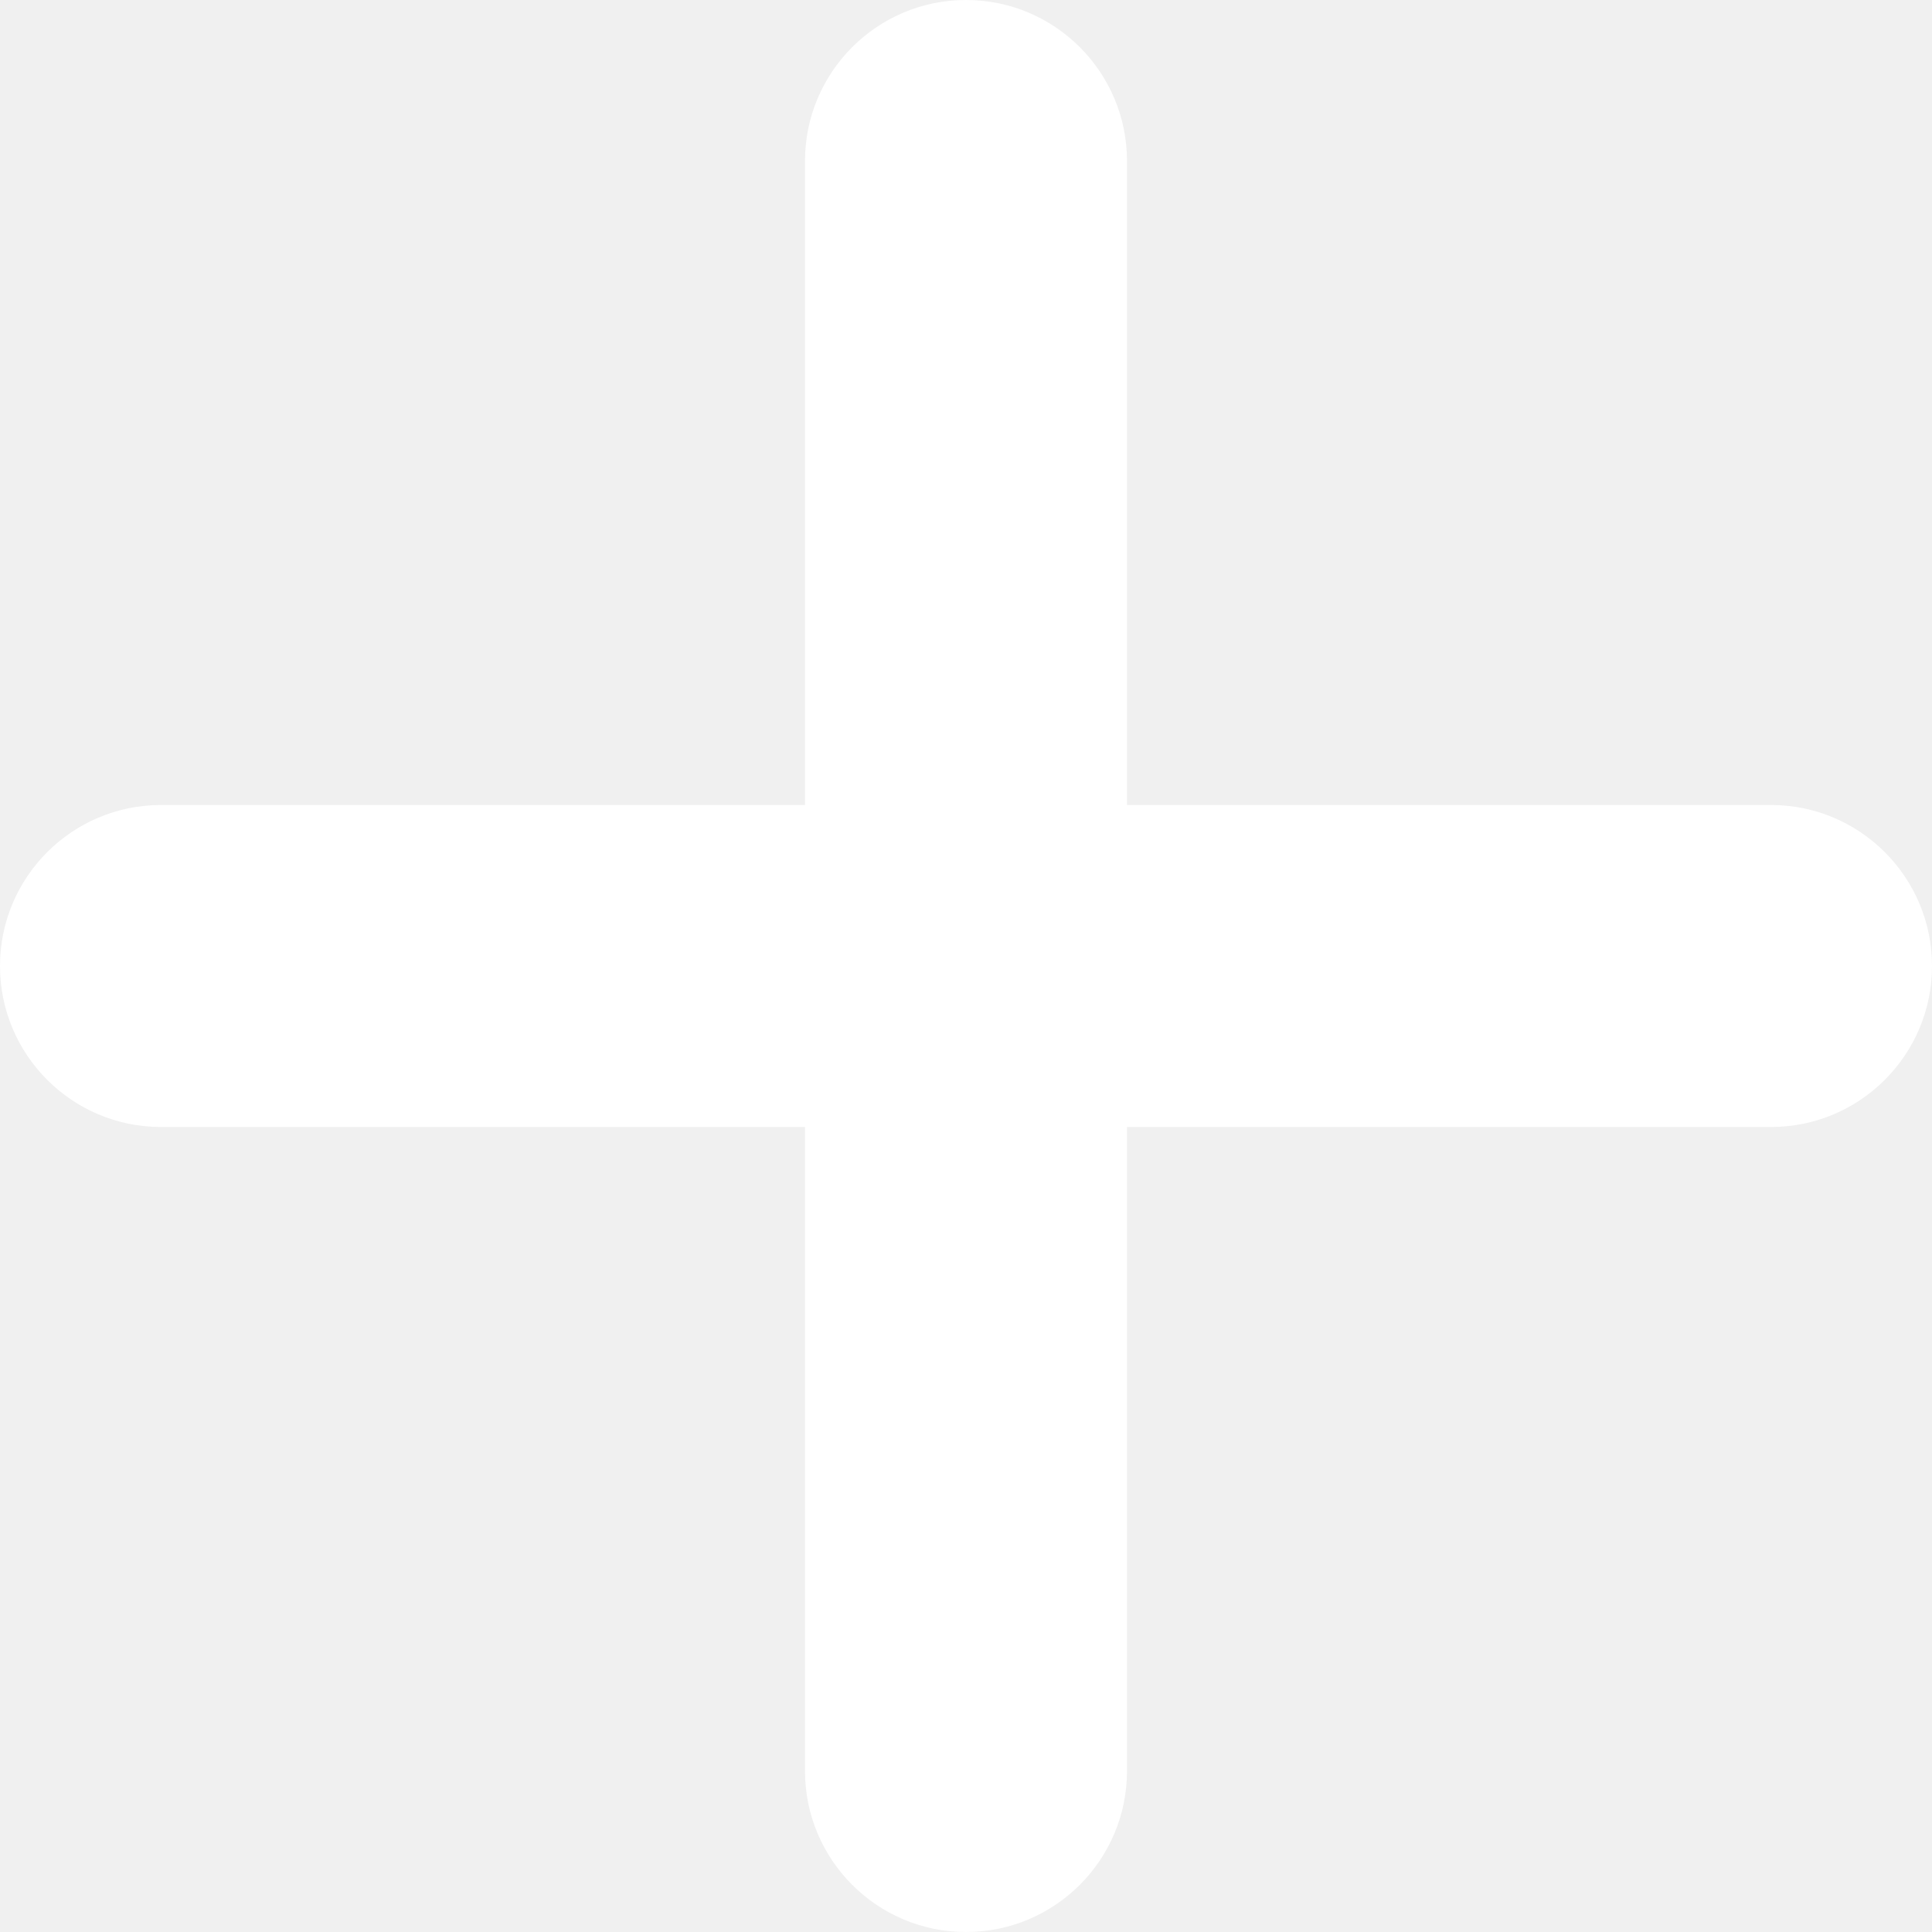
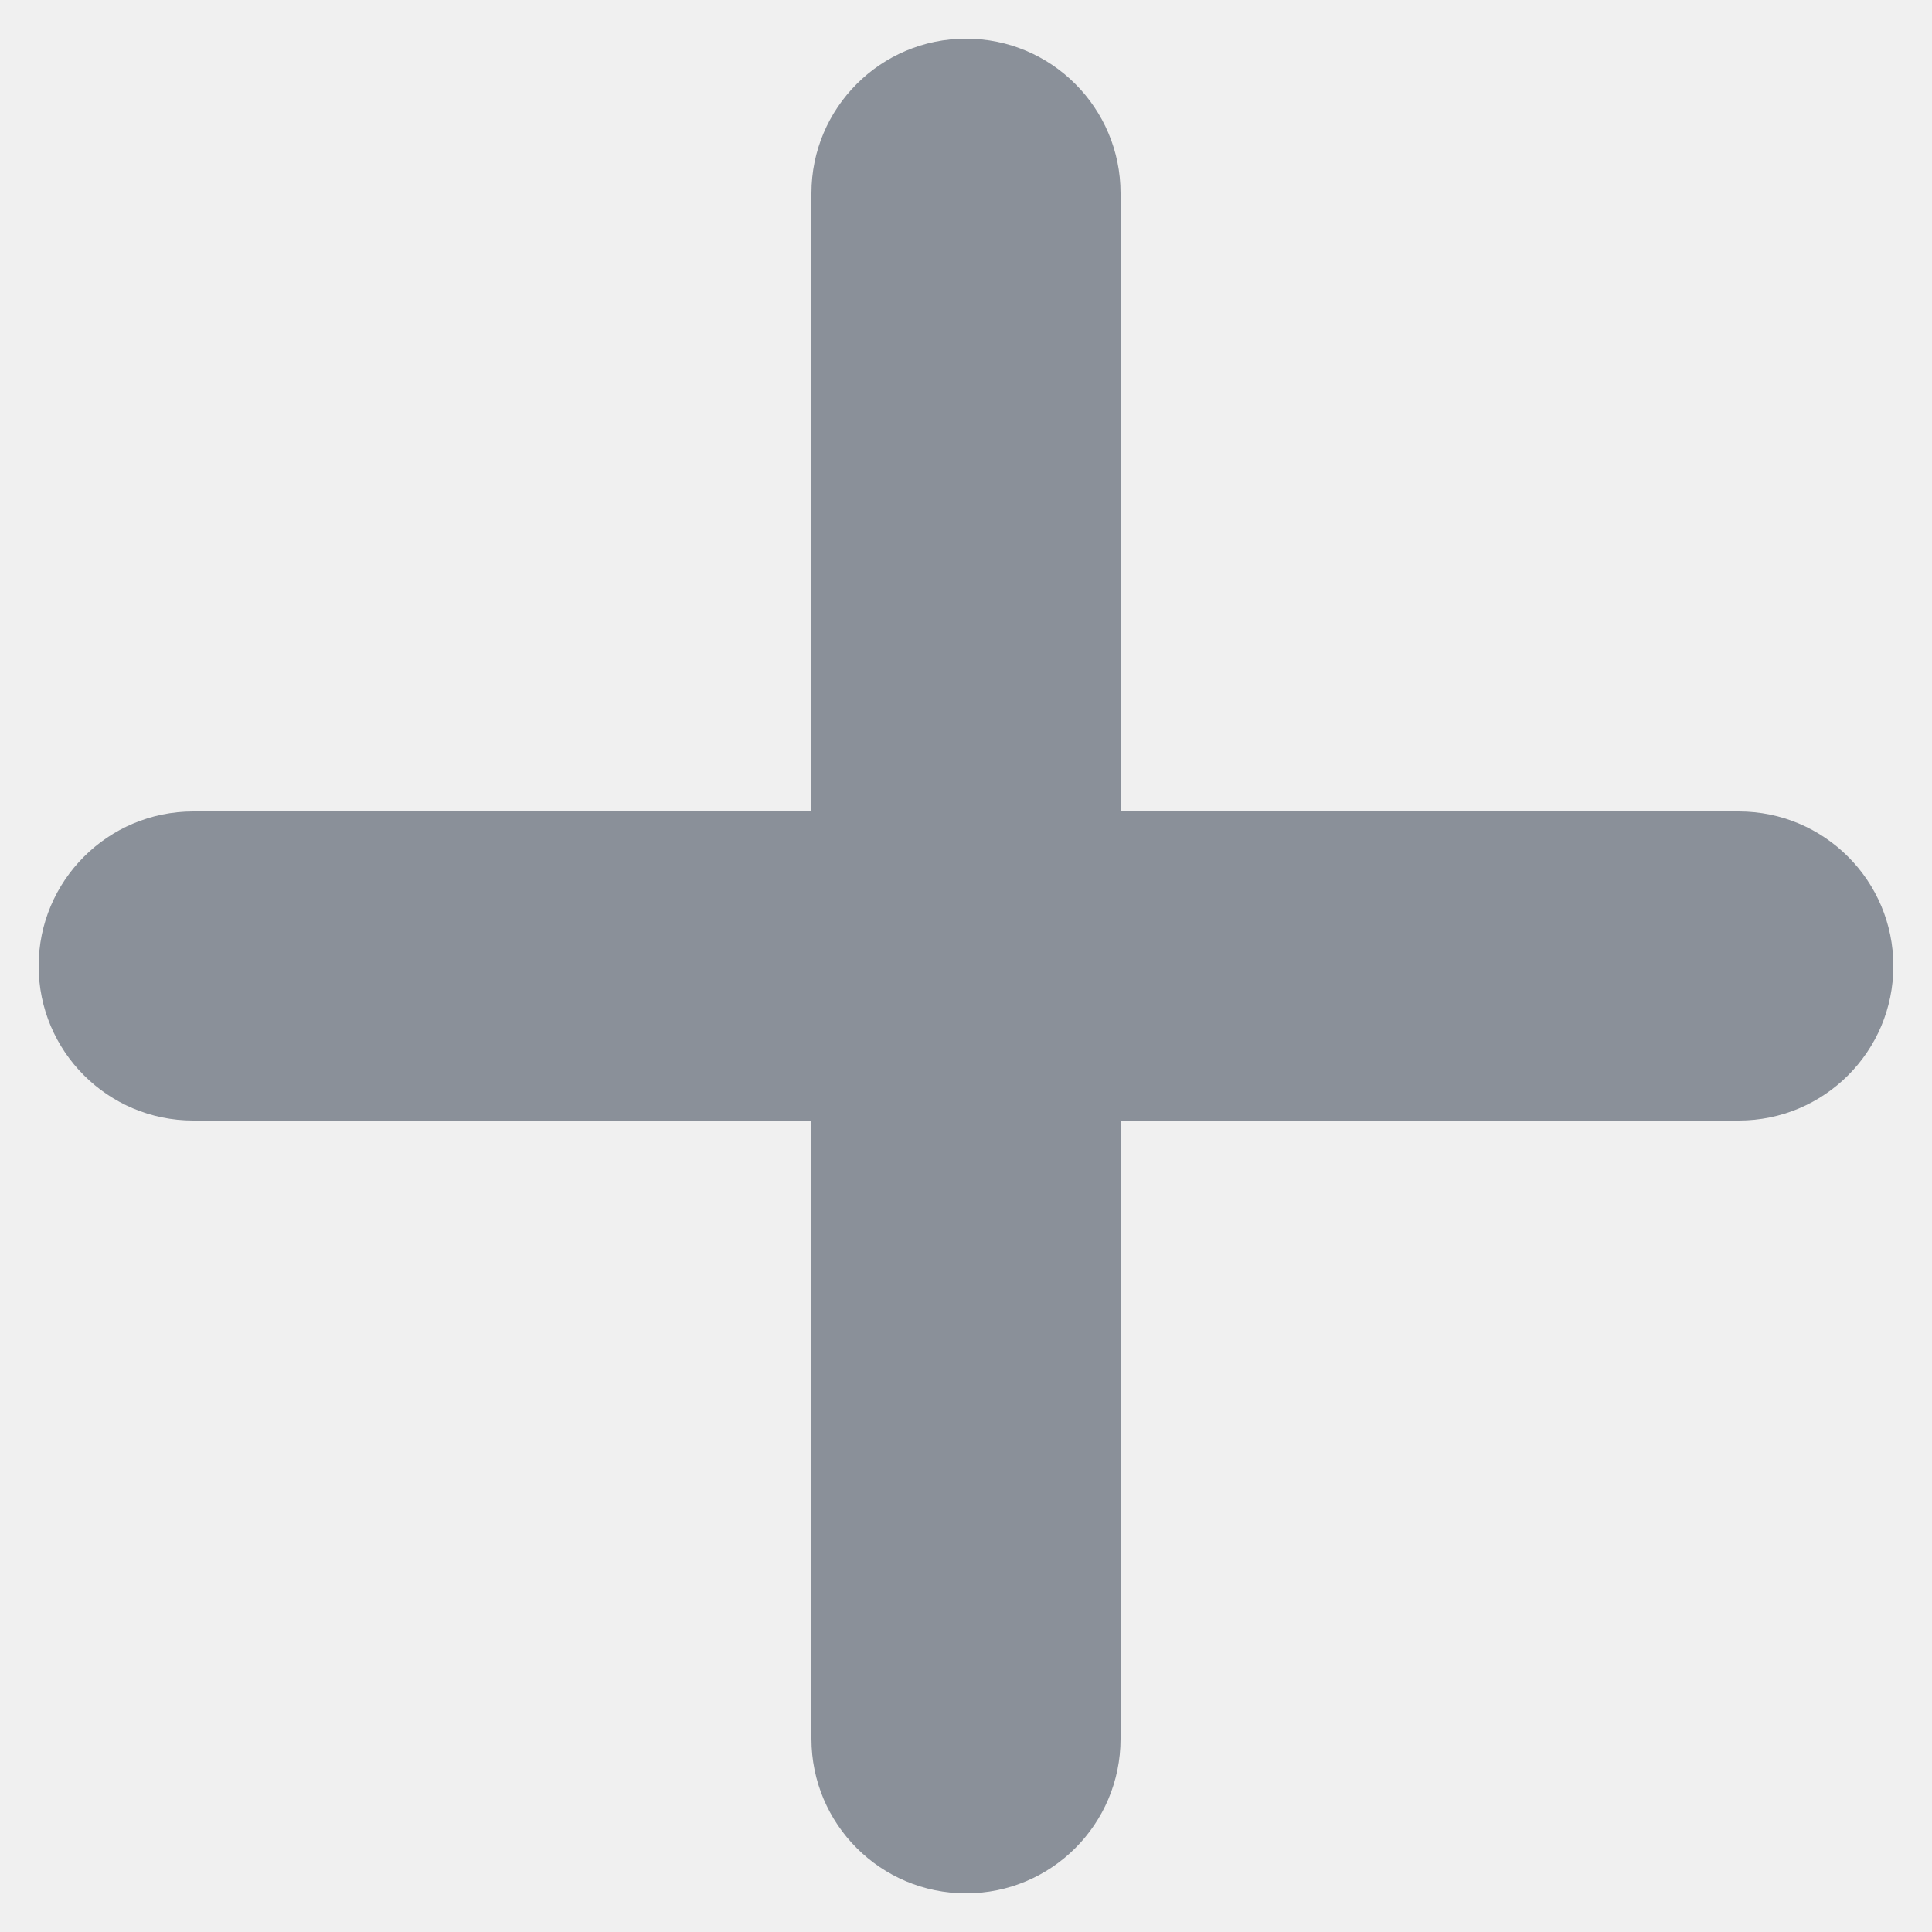
- <svg xmlns="http://www.w3.org/2000/svg" width="12" height="12" viewBox="0 0 12 12" fill="none">
-   <path fill-rule="evenodd" clip-rule="evenodd" d="M7 1C7 0.448 6.552 0 6 0C5.448 0 5 0.448 5 1V5H1C0.448 5 0 5.448 0 6C0 6.552 0.448 7 1 7H5V11C5 11.552 5.448 12 6 12C6.552 12 7 11.552 7 11V7H11C11.552 7 12 6.552 12 6C12 5.448 11.552 5 11 5H7V1Z" fill="white" />
+ <svg xmlns="http://www.w3.org/2000/svg" width="20" height="20" viewBox="0 0 20 20" fill="none">
+   <path fill-rule="evenodd" clip-rule="evenodd" d="M11.6 2C11.6 1.117 10.884 0.4 10 0.4C9.117 0.4 8.4 1.117 8.4 2V8.4H2C1.117 8.4 0.4 9.117 0.4 10C0.4 10.884 1.117 11.6 2 11.6H8.4V18C8.4 18.884 9.117 19.6 10 19.6C10.884 19.6 11.6 18.884 11.6 18V11.6H18C18.884 11.6 19.6 10.884 19.6 10C19.6 9.117 18.884 8.4 18 8.4H11.6V2Z" fill="#8A9099" />
</svg>
